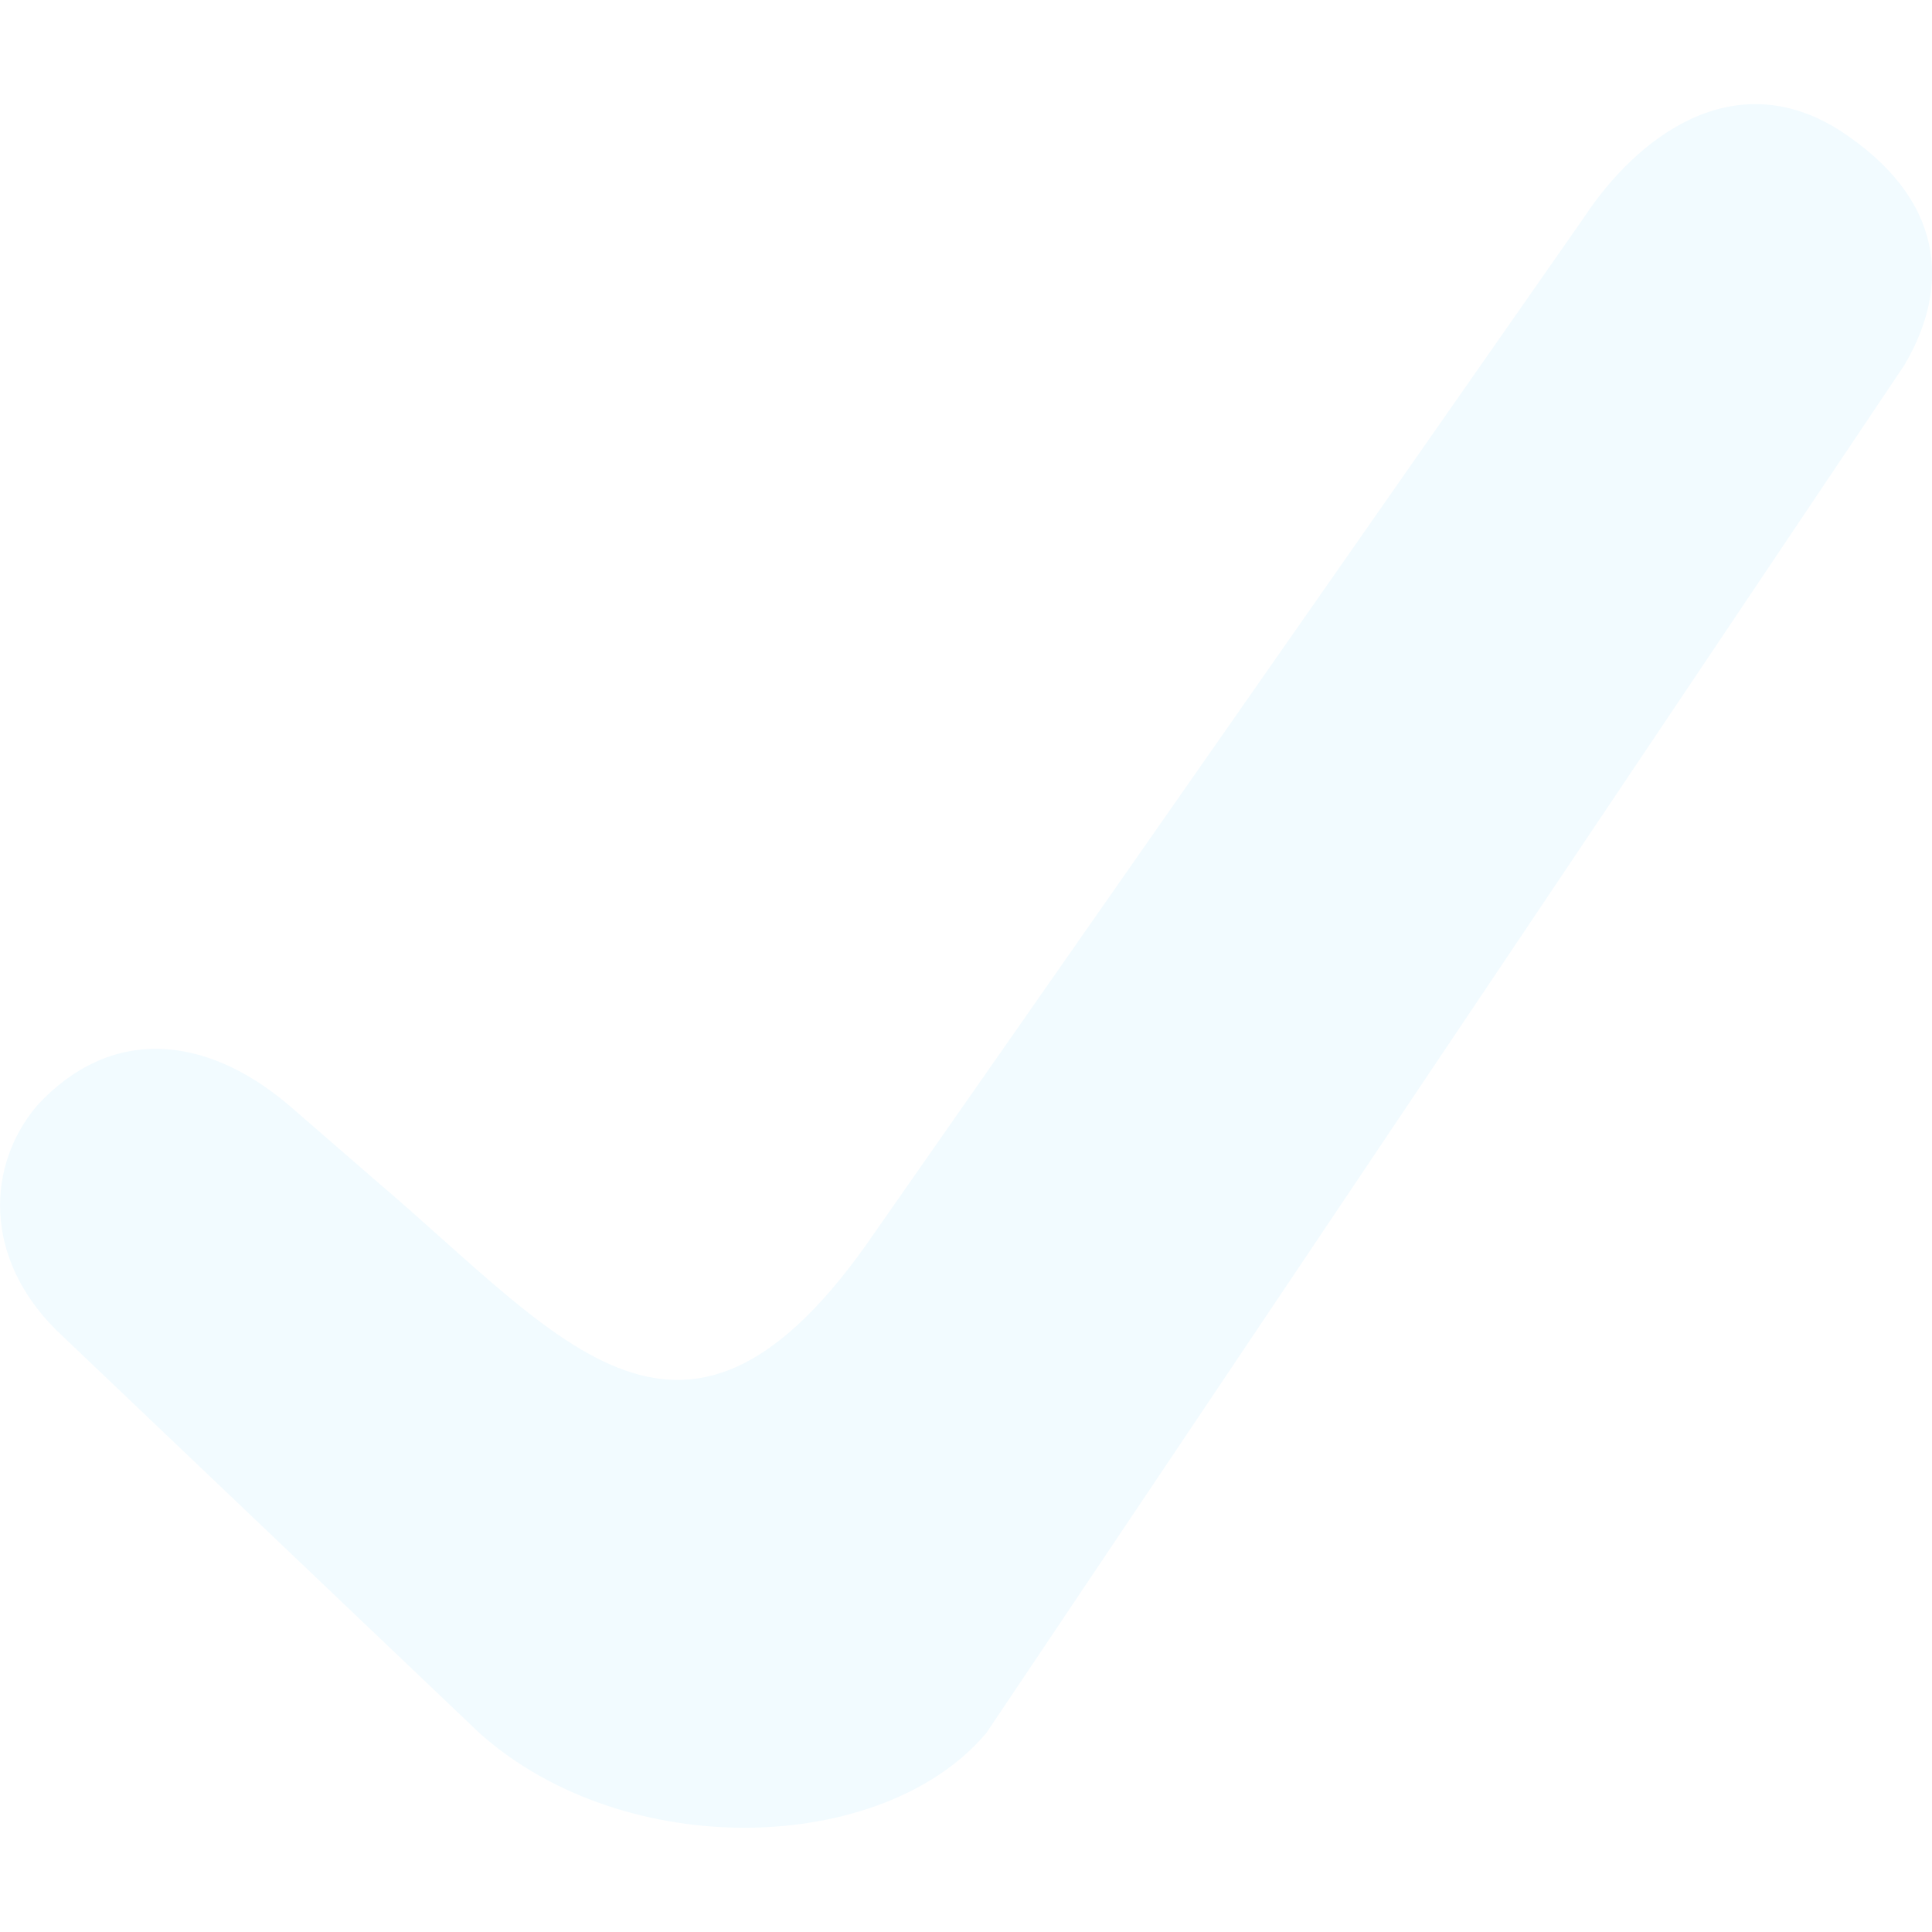
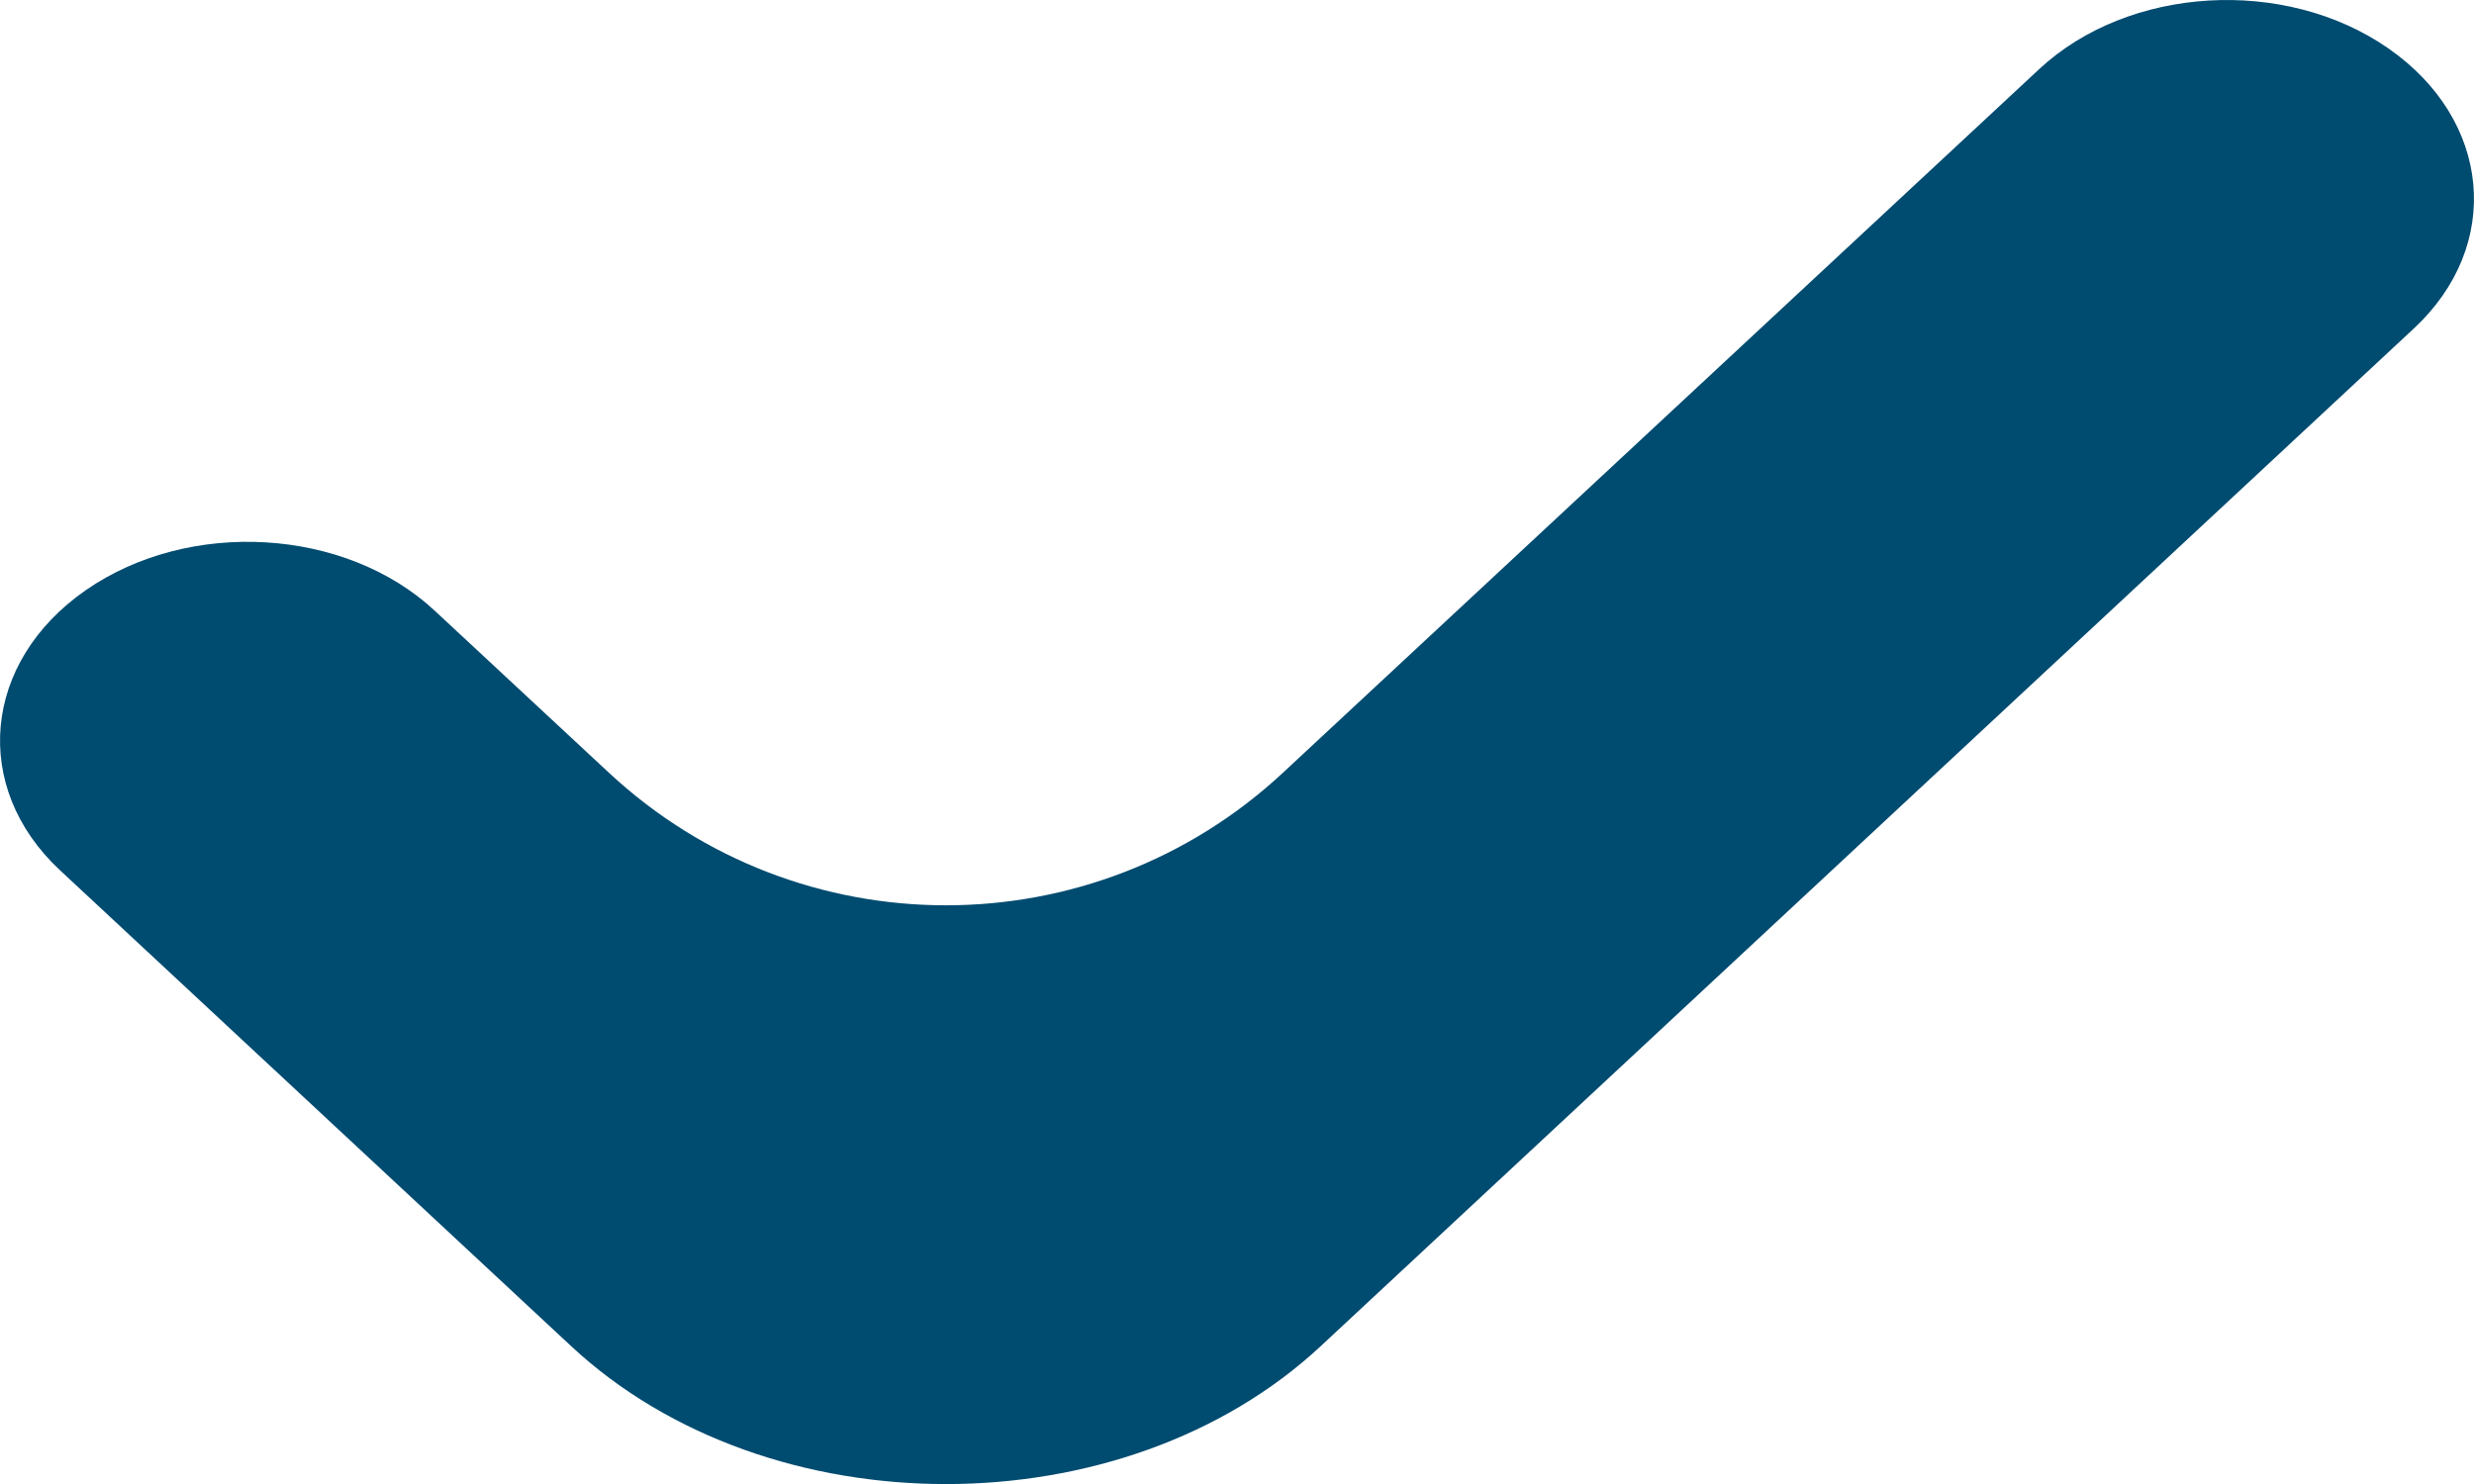
- <svg xmlns="http://www.w3.org/2000/svg" fill="#000000" width="22" height="22" viewBox="5.822 -1.198 13.65 12.178">
-   <path fill-rule="evenodd" clip-rule="evenodd" d="M12.79 10.311C12.06 11.174 10.24 11.23 9.21 10.311L6.217 7.461C5.704 6.948 5.726 6.302 6.083 5.878 6.596 5.32 7.265 5.365 7.867 5.878L8.486 6.415C9.8 7.532 10.663 8.728 11.999 6.779L17.01-.393C17.387-.967 18.069-1.485 18.815-1.016 19.558-.535 19.61.082 19.276.647L12.79 10.311Z" fill="#F2FBFF" />
+ <svg xmlns="http://www.w3.org/2000/svg" width="10" height="6" viewBox="0 0 10 6" fill="none">
+   <path fill-rule="evenodd" clip-rule="evenodd" d="M9.653 0.195C10.071 0.485 10.118 0.992 9.757 1.328L5.338 5.443C4.54 6.186 3.107 6.186 2.309 5.443L0.243 3.519C-0.118 3.183 -0.071 2.676 0.347 2.386C0.765 2.096 1.396 2.133 1.757 2.469L2.461 3.124C3.229 3.839 4.418 3.839 5.186 3.124L8.243 0.279C8.604 -0.057 9.235 -0.095 9.653 0.195Z" fill="#004B70" />
</svg>
